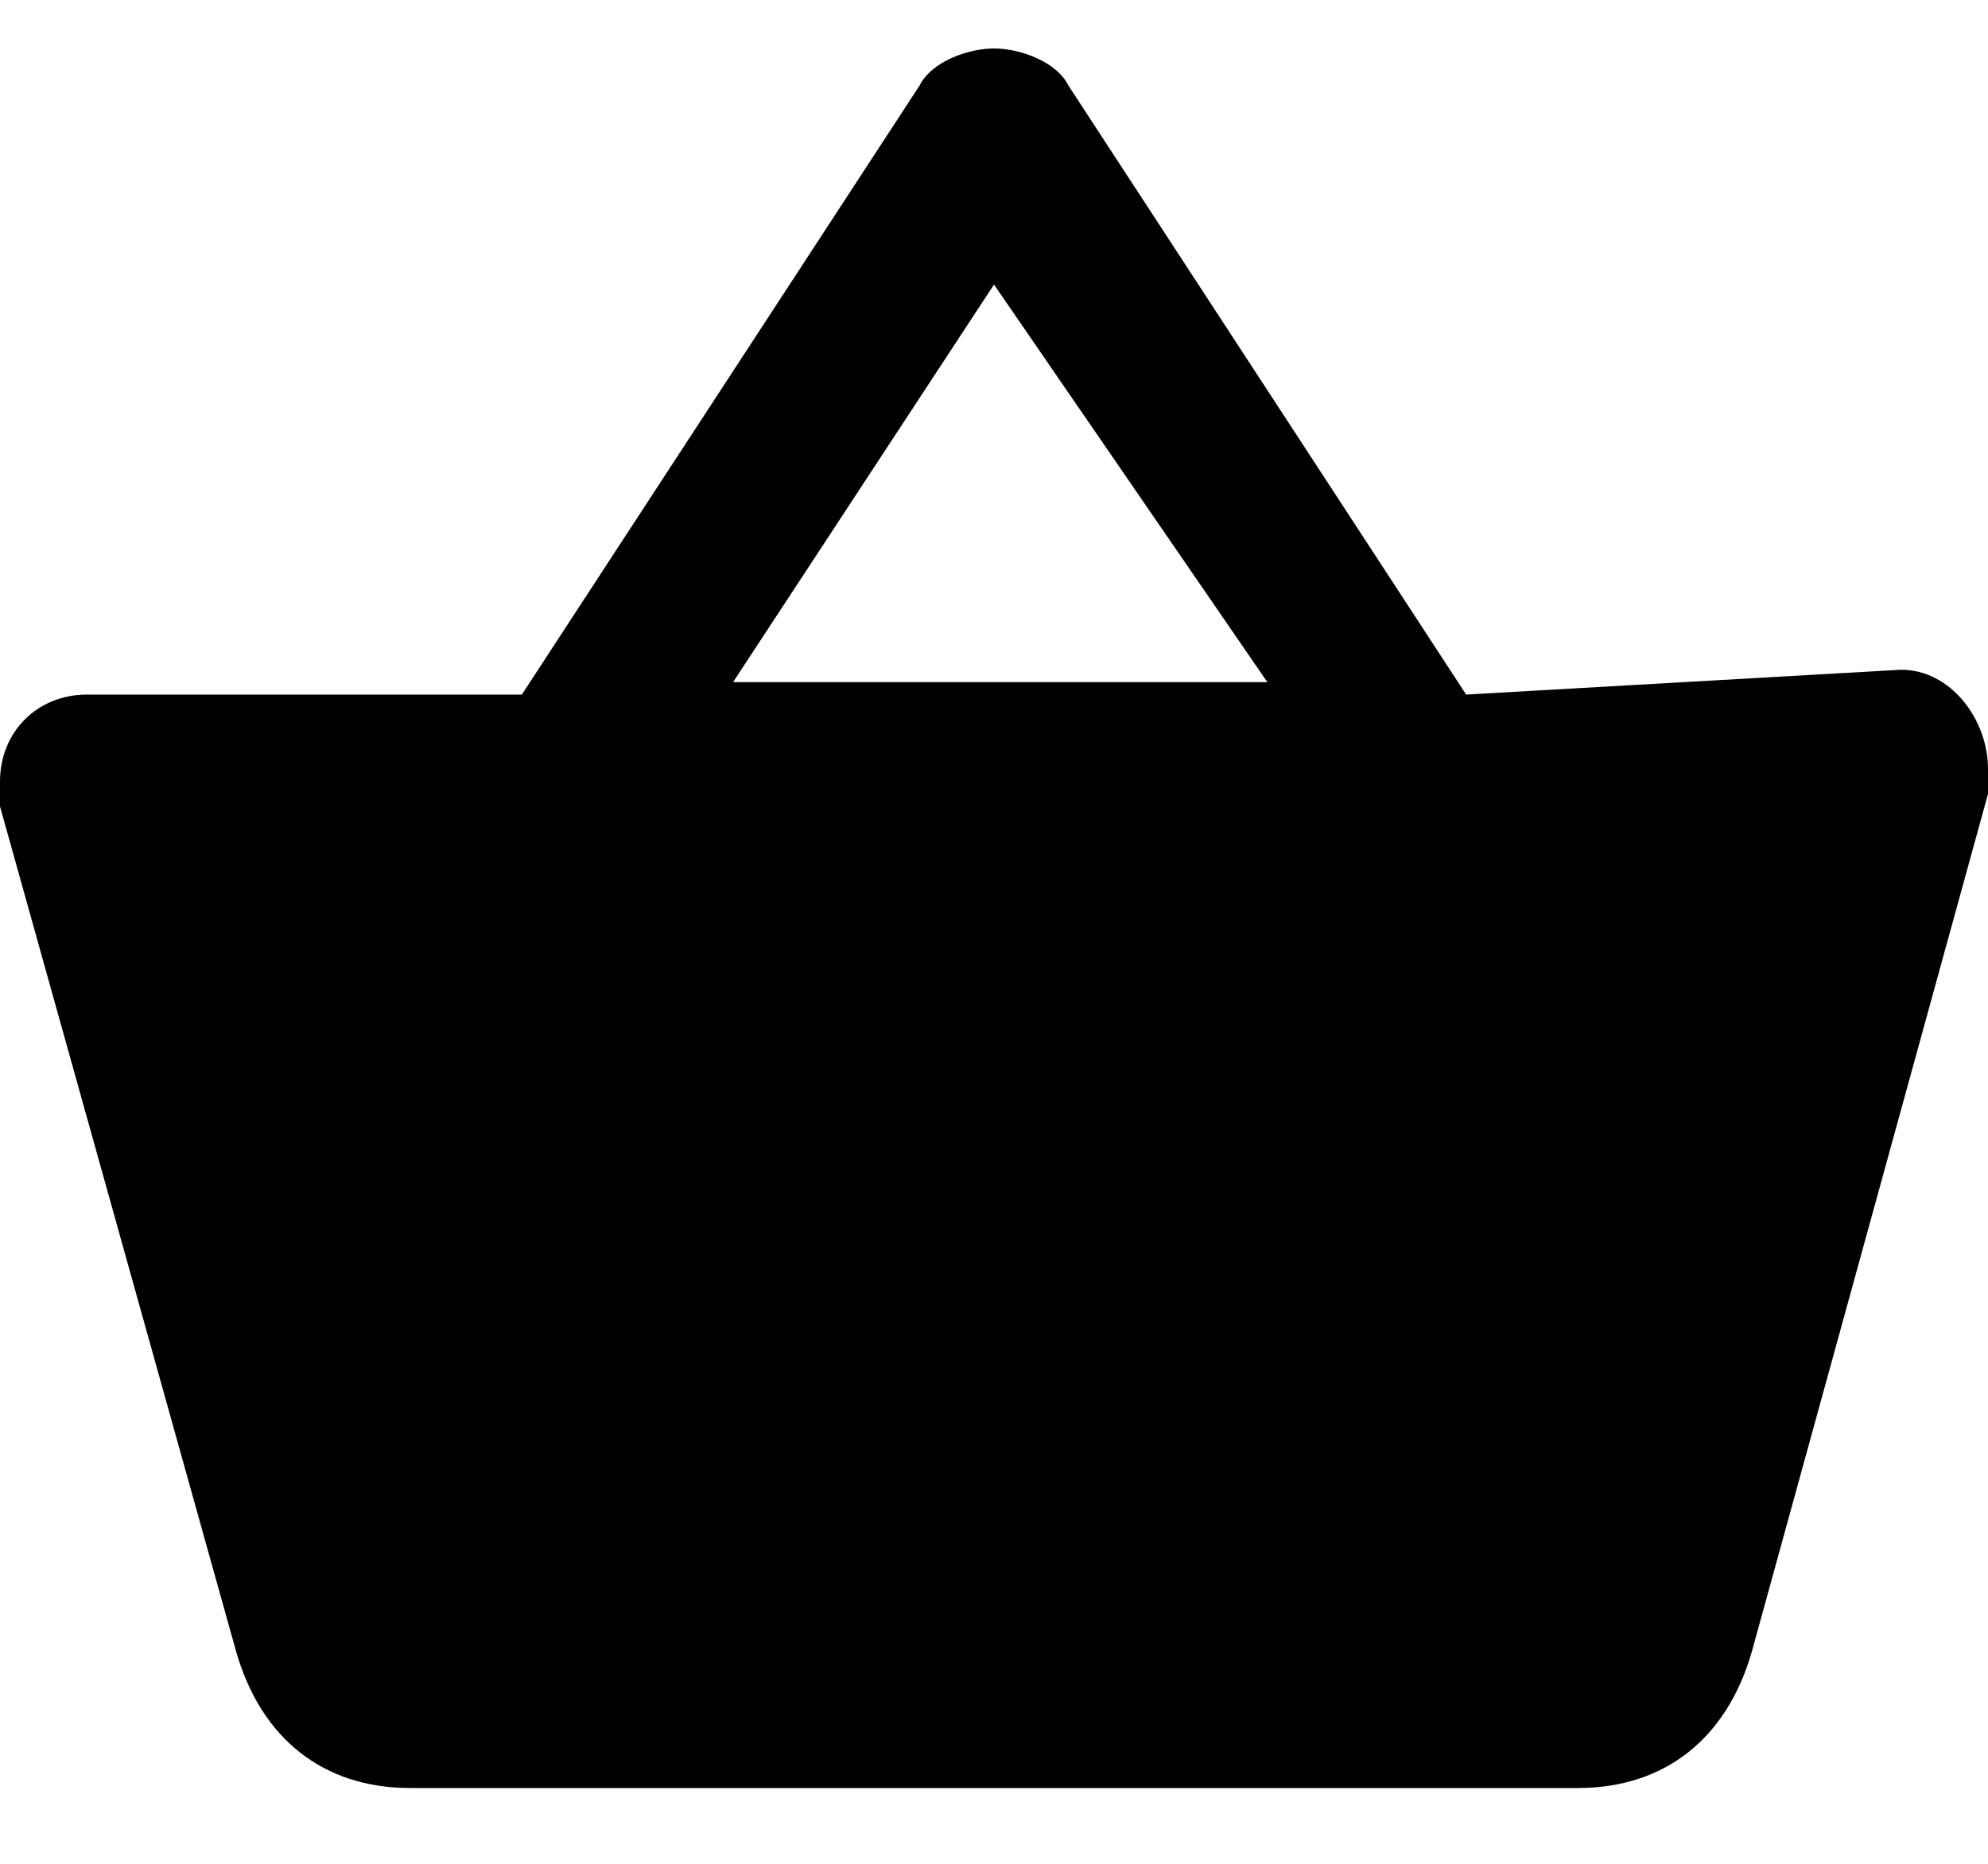
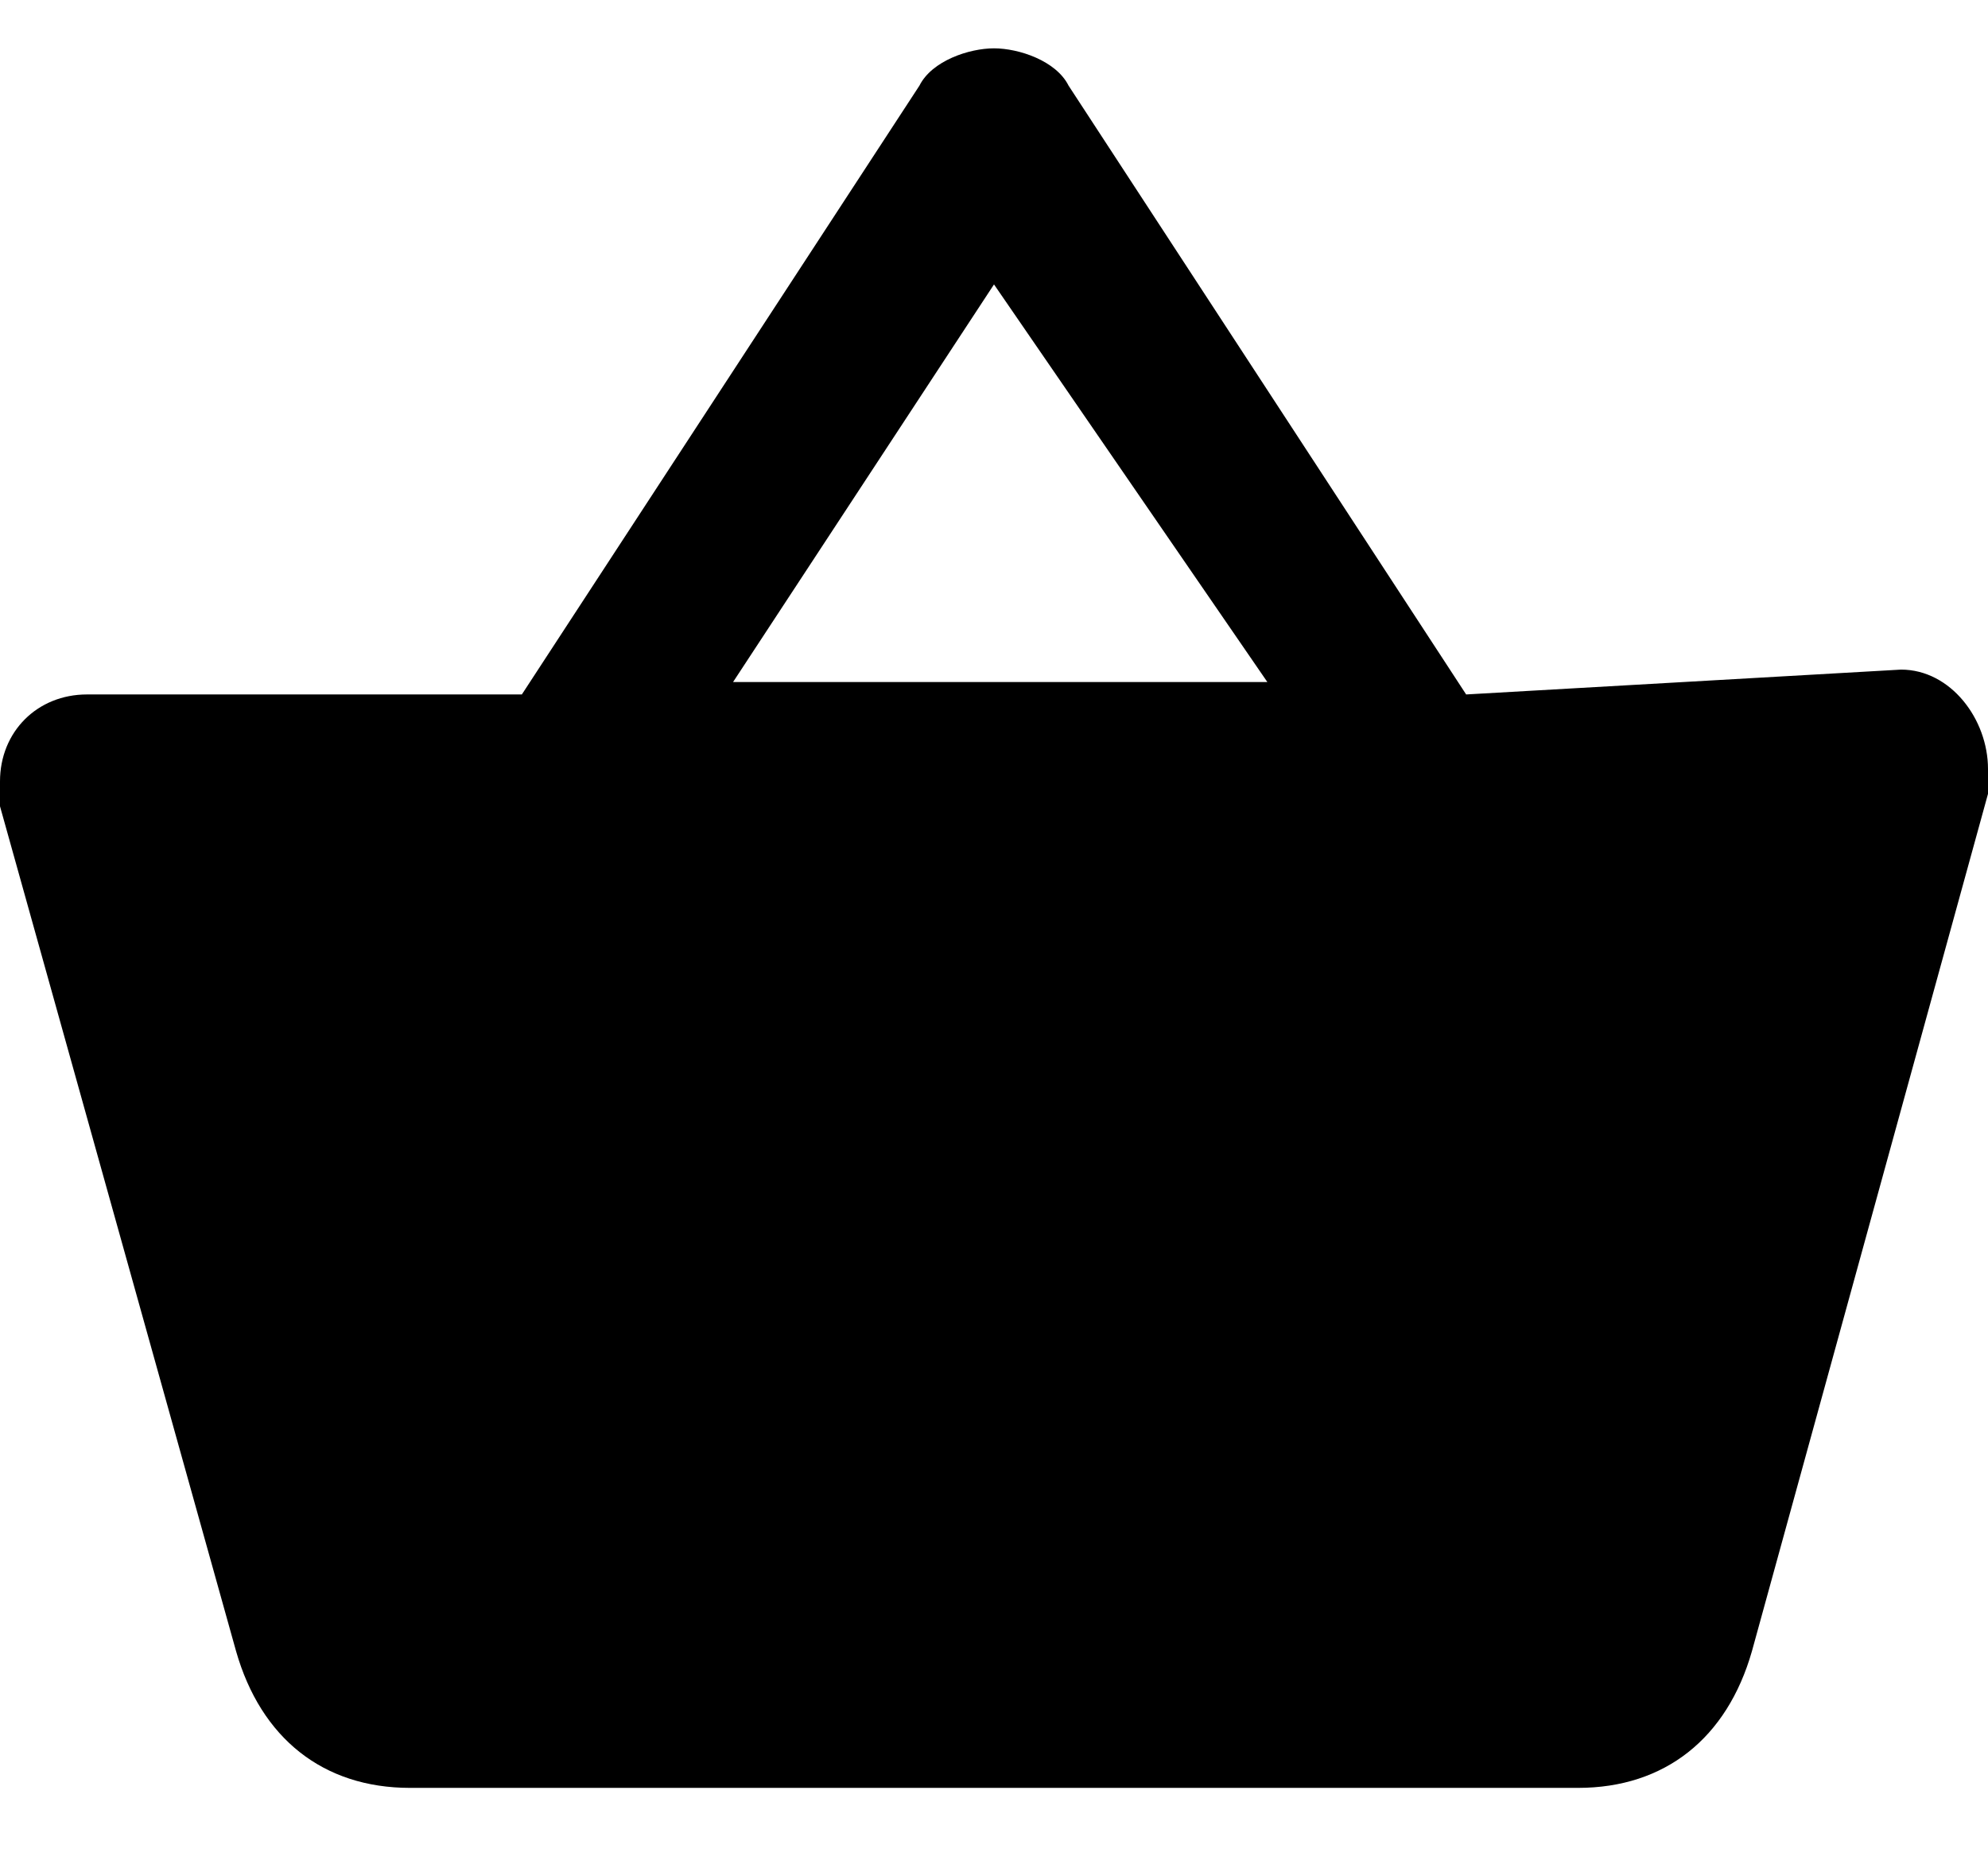
- <svg xmlns="http://www.w3.org/2000/svg" width="16" height="15" fill="none">
-   <path d="m15.3 5.39-3.5.2L8.6.69c-.1-.2-.4-.3-.6-.3-.2 0-.5.1-.6.3l-3.2 4.9H.7c-.4 0-.7.3-.7.7v.2l1.9 6.8c.2.7.7 1.1 1.4 1.1h9.4c.7 0 1.2-.4 1.4-1.1l1.9-6.9v-.2c0-.4-.3-.8-.7-.8ZM8 2.29l2.2 3.2H5.9L8 2.29Z" fill="#000" />
+ <svg xmlns="http://www.w3.org/2000/svg" width="16" height="15" viewBox="0 0 16 15" fill="none">
+   <path d="m15.3 5.389-3.5.2-3.2-4.9c-.1-.2-.4-.3-.6-.3-.2 0-.5.1-.6.3l-3.2 4.9H.7c-.4 0-.7.3-.7.7v.2l1.9 6.8c.2.7.7 1.1 1.4 1.1h9.4c.7 0 1.2-.4 1.4-1.1l1.9-6.9v-.2c0-.4-.3-.8-.7-.8ZM8 2.289l2.2 3.2H5.9l2.1-3.2Z" fill="#000" />
</svg>
